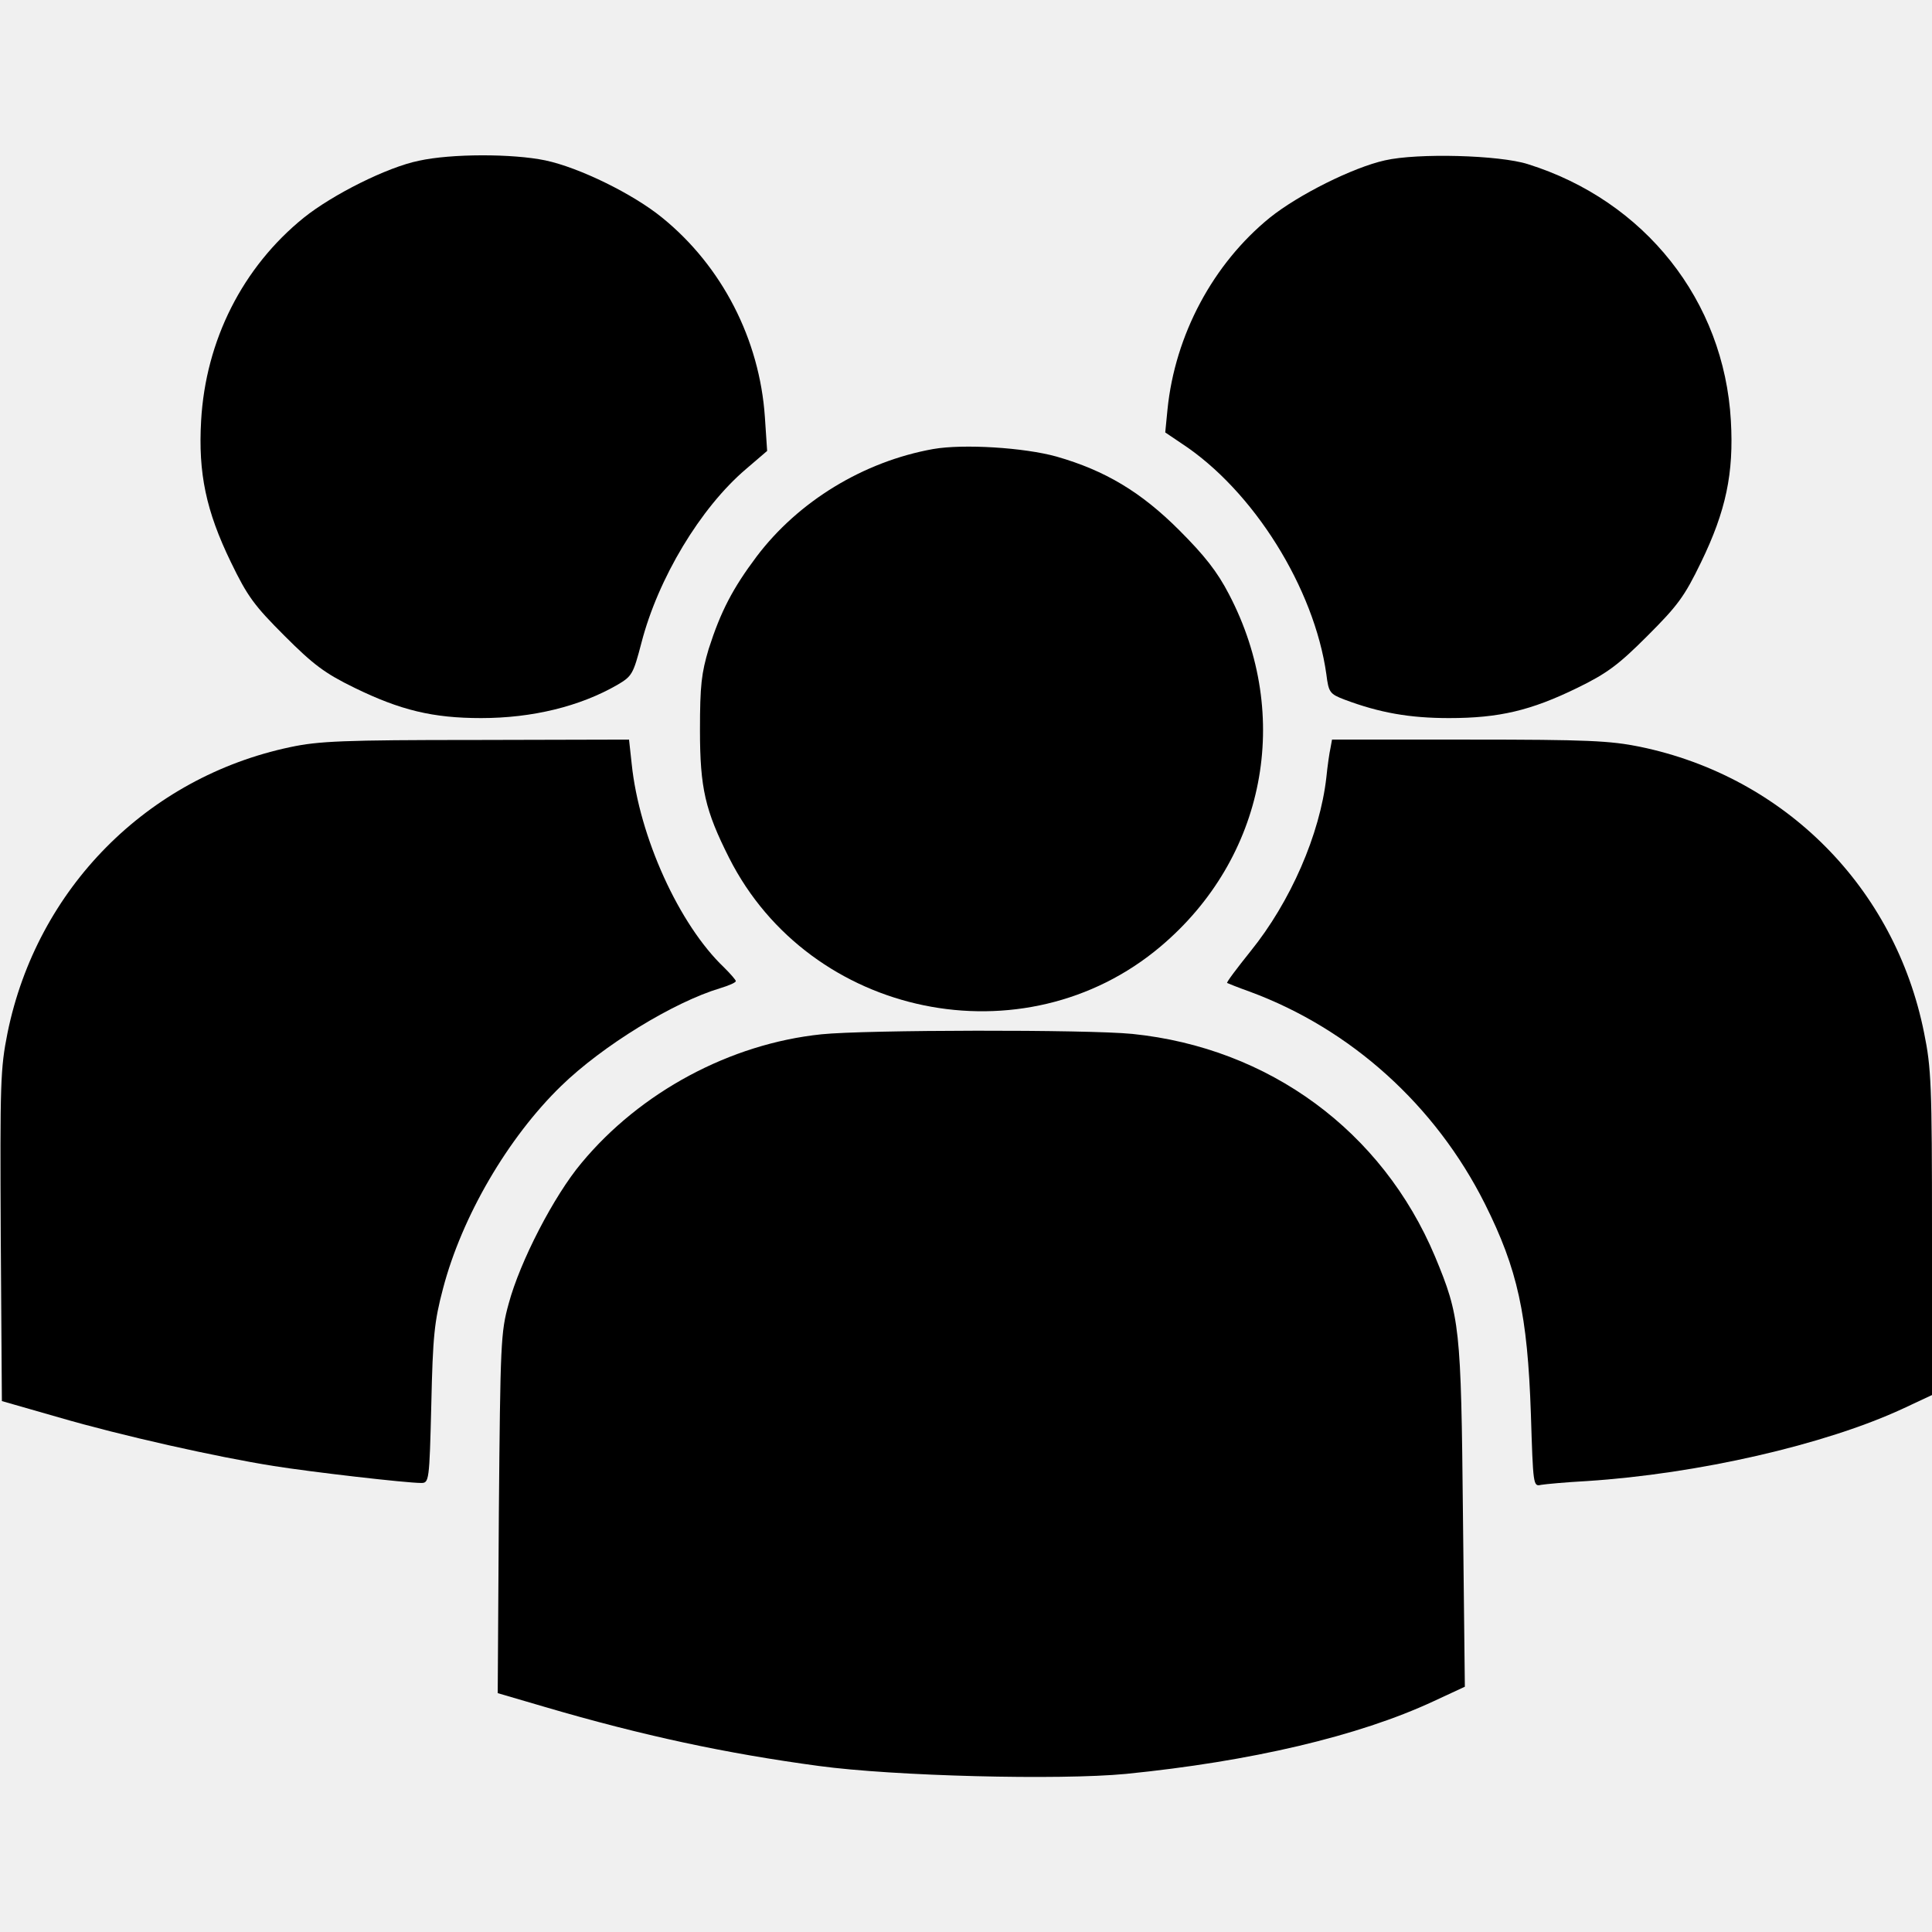
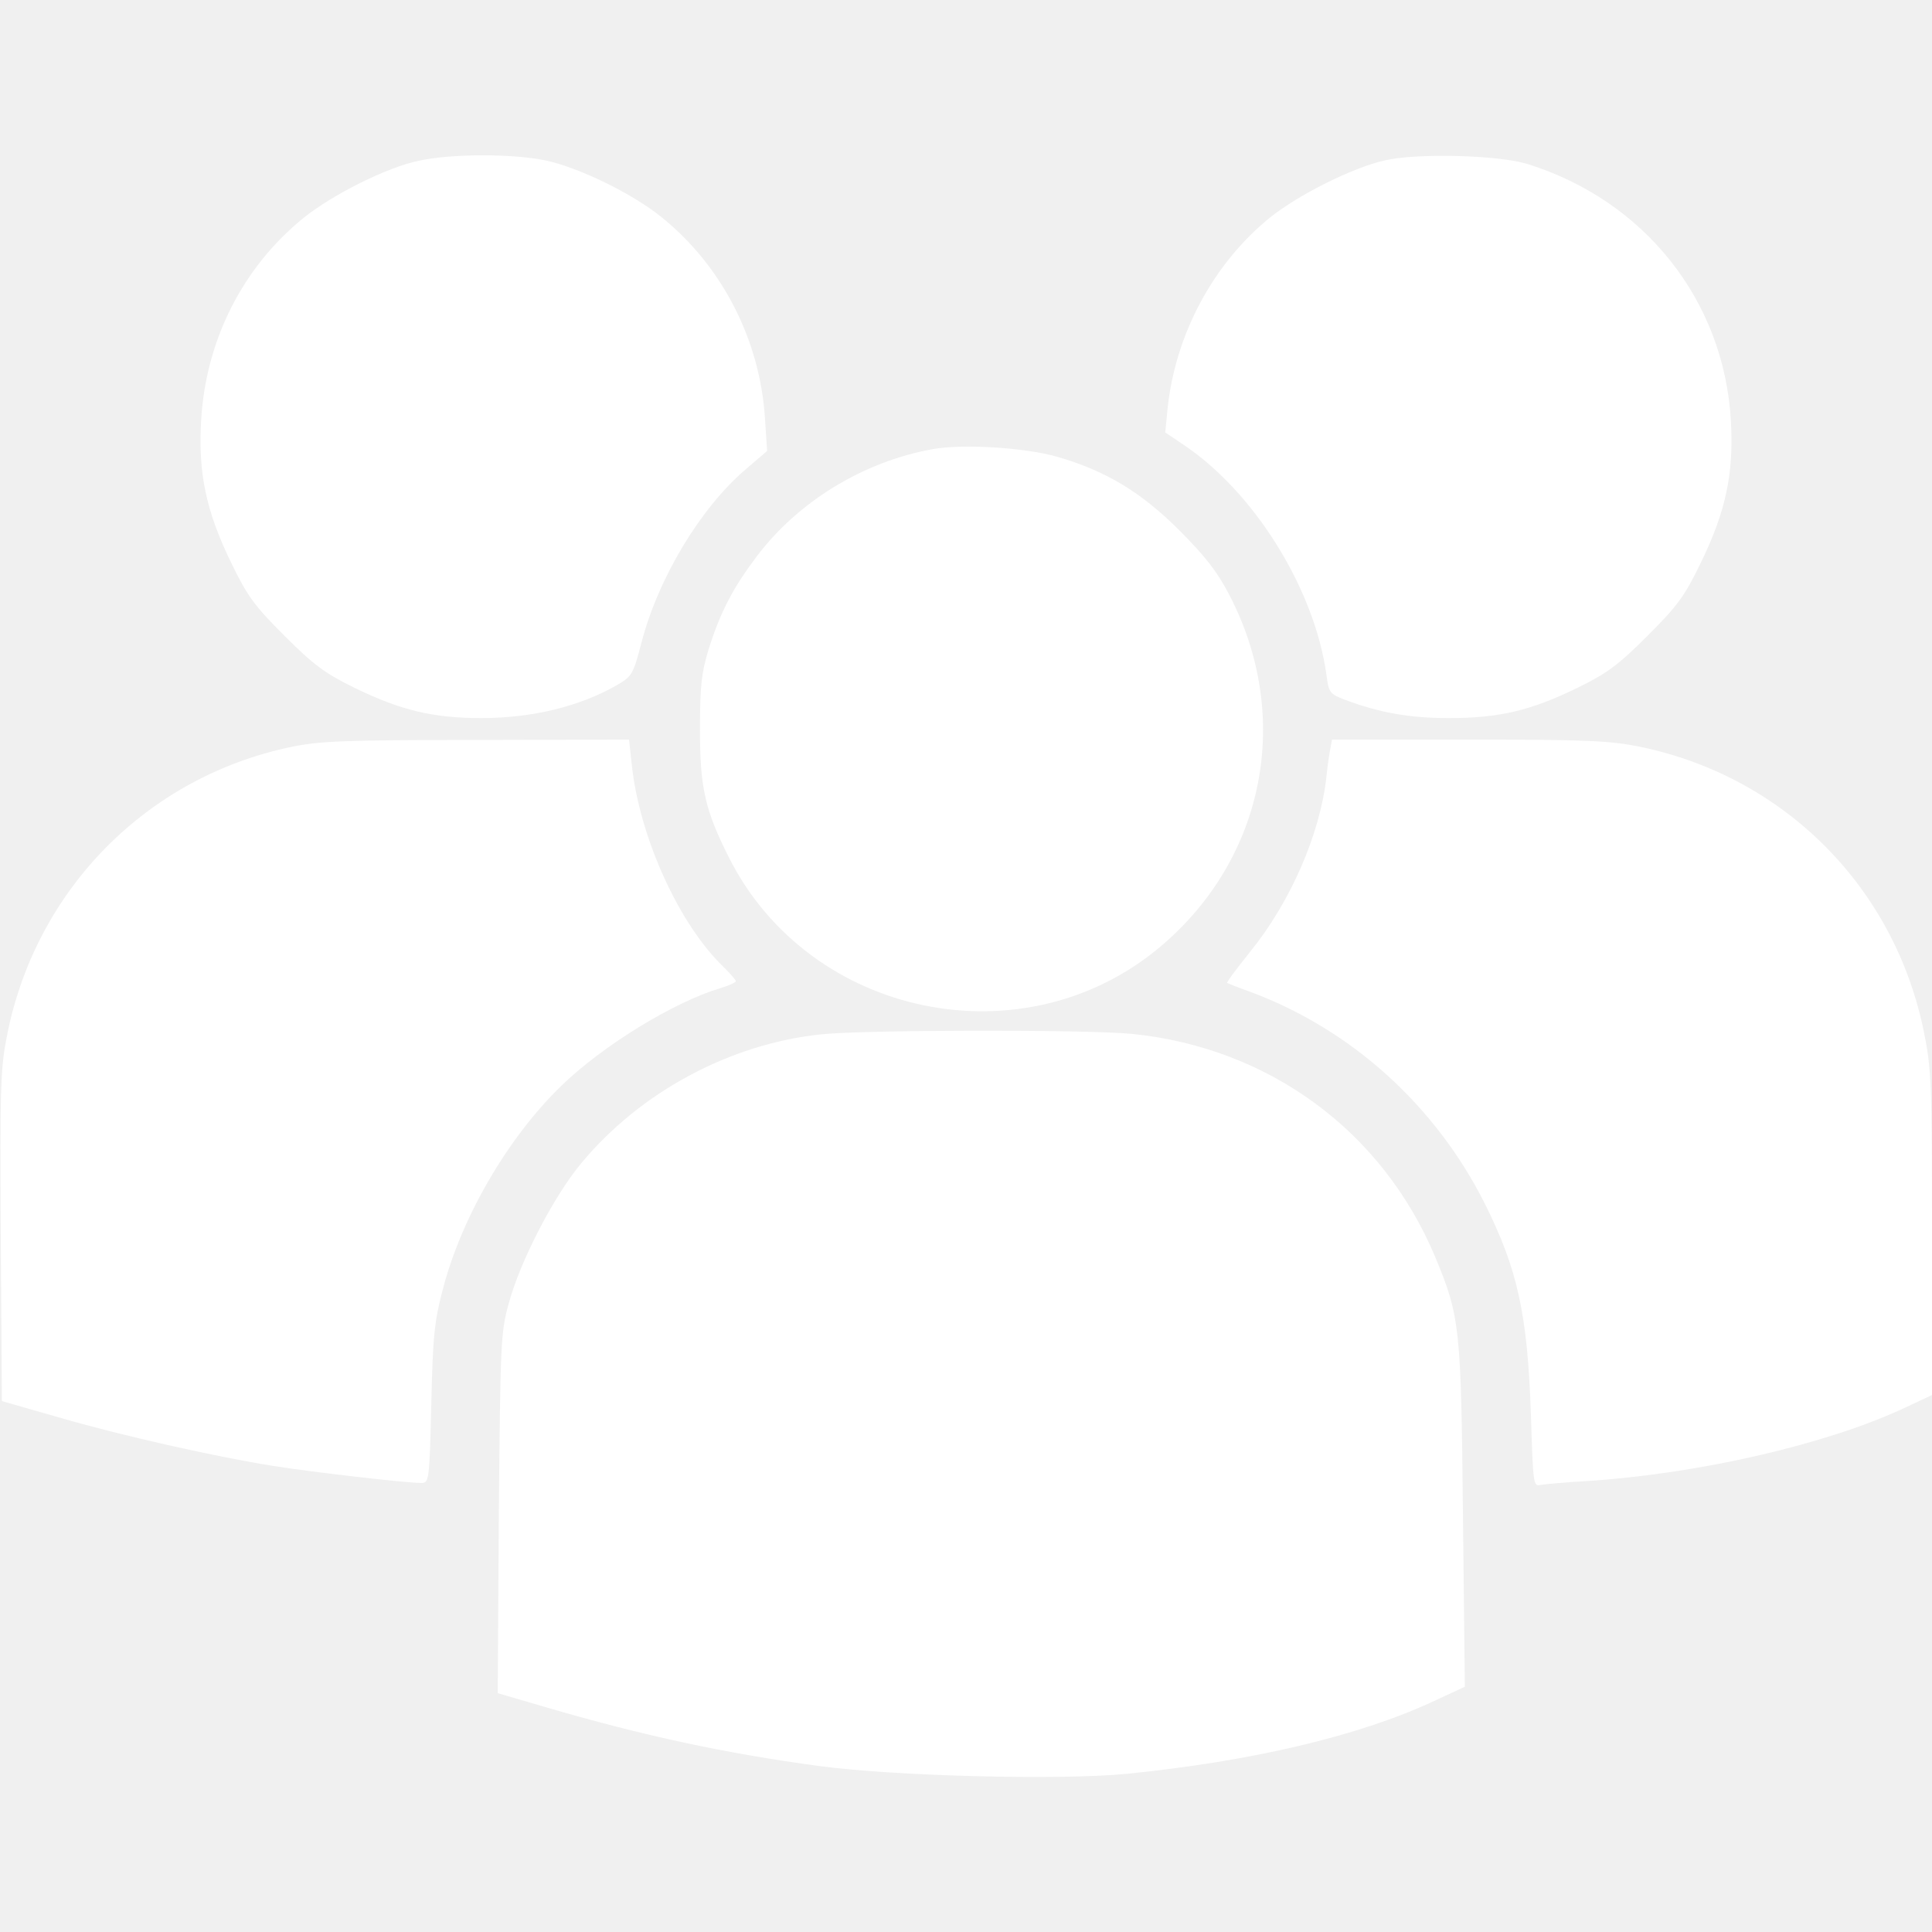
<svg xmlns="http://www.w3.org/2000/svg" version="1.0" width="512pt" height="512pt" viewBox="0 0 512 512" preserveAspectRatio="xMidYMid meet">
-   <g transform="translate(0,512) scale(0.1,-0.1)" fill="#000000" stroke="none">
+   <g transform="translate(0,512) scale(0.1,-0.1)" fill="#FFFFFF" stroke="none">
    <path d="M1110 4694 c-84 -17 -229 -90 -305 -151 -162 -131 -260 -325 -272 -538 -8 -139 13 -239 79 -375 44 -91 62 -115 142 -195 76 -76 106 -99 186 -138 121 -59 207 -80 335 -80 136 0 262 31 361 88 39 23 42 28 64 112 44 170 156 357 277 460 l56 48 -6 90 c-14 205 -113 399 -272 528 -77 63 -220 133 -310 152 -87 18 -249 18 -335 -1z" />
    <path d="M3670 4695 c-85 -19 -229 -91 -305 -152 -150 -122 -251 -310 -271 -508 l-6 -61 43 -29 c191 -125 352 -384 384 -612 6 -48 9 -52 48 -67 93 -35 173 -49 277 -49 133 0 217 20 340 80 80 39 110 62 186 138 80 80 98 104 142 195 66 136 87 236 79 375 -18 318 -228 583 -538 680 -75 24 -292 30 -379 10z" />
    <path d="M2473 3930 c-184 -33 -357 -138 -468 -285 -63 -84 -95 -145 -127 -245 -19 -64 -23 -96 -23 -215 0 -154 14 -213 77 -338 214 -424 782 -541 1144 -235 277 234 350 610 181 933 -31 60 -65 103 -132 170 -101 101 -196 158 -325 195 -86 24 -247 34 -327 20z" />
    <path d="M769 3140 c-379 -80 -671 -375 -749 -757 -19 -95 -20 -131 -18 -539 l3 -437 150 -43 c168 -49 419 -105 570 -129 100 -16 351 -45 391 -45 21 0 22 4 27 208 4 181 8 220 31 307 50 191 172 400 313 537 110 107 298 222 421 259 23 7 42 15 42 19 0 3 -14 19 -31 36 -119 113 -225 346 -245 540 l-7 64 -406 -1 c-352 0 -417 -3 -492 -19z" />
    <path d="M3526 3138 c-3 -13 -8 -48 -11 -78 -17 -151 -95 -330 -201 -461 -36 -45 -64 -82 -62 -84 2 -1 29 -12 60 -23 268 -99 492 -301 623 -562 87 -174 113 -293 122 -557 6 -189 6 -193 27 -188 12 2 66 7 121 10 294 19 631 96 838 192 l77 36 0 430 c0 393 -2 437 -21 530 -77 385 -370 679 -753 758 -79 16 -138 19 -453 19 l-363 0 -4 -22z" />
    <path d="M2177 2379 c-242 -25 -480 -153 -636 -341 -73 -87 -163 -261 -193 -373 -21 -76 -22 -103 -26 -556 l-3 -476 123 -36 c262 -77 483 -124 728 -157 199 -27 637 -38 814 -21 331 33 616 100 814 192 l84 39 -5 452 c-5 504 -8 529 -74 688 -140 333 -440 553 -802 590 -119 12 -709 11 -824 -1z" />
  </g>
</svg>
